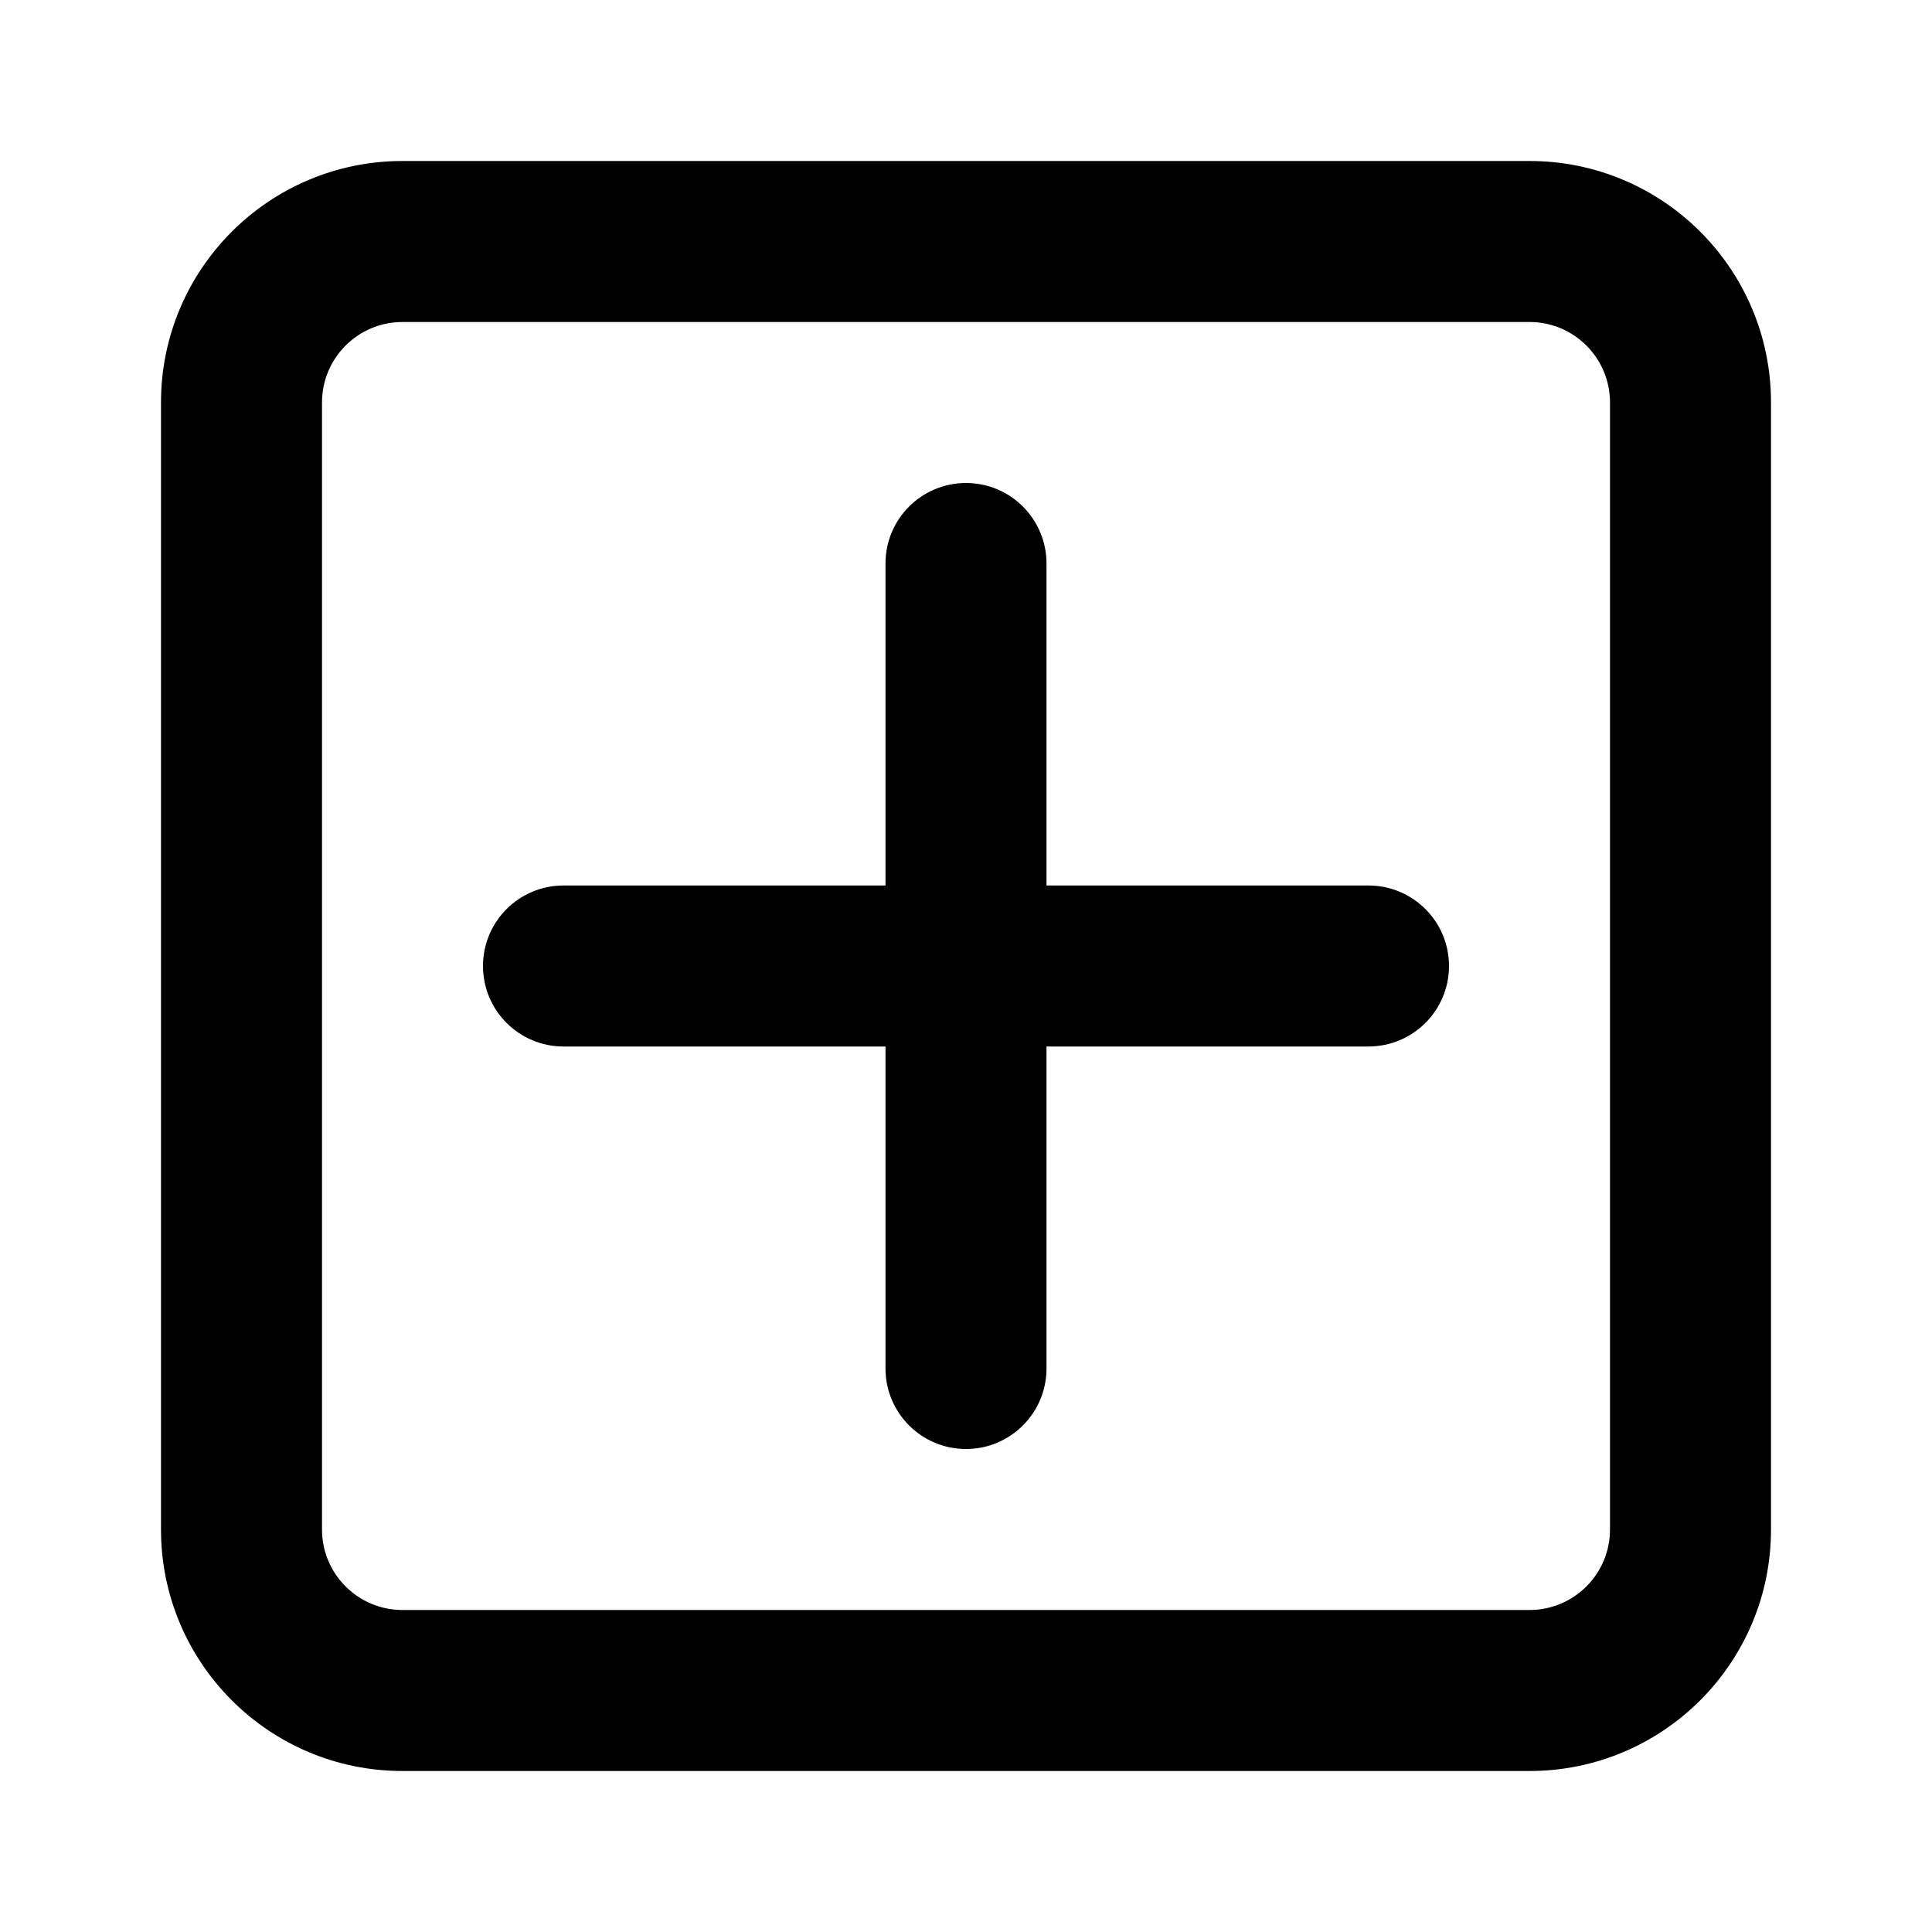
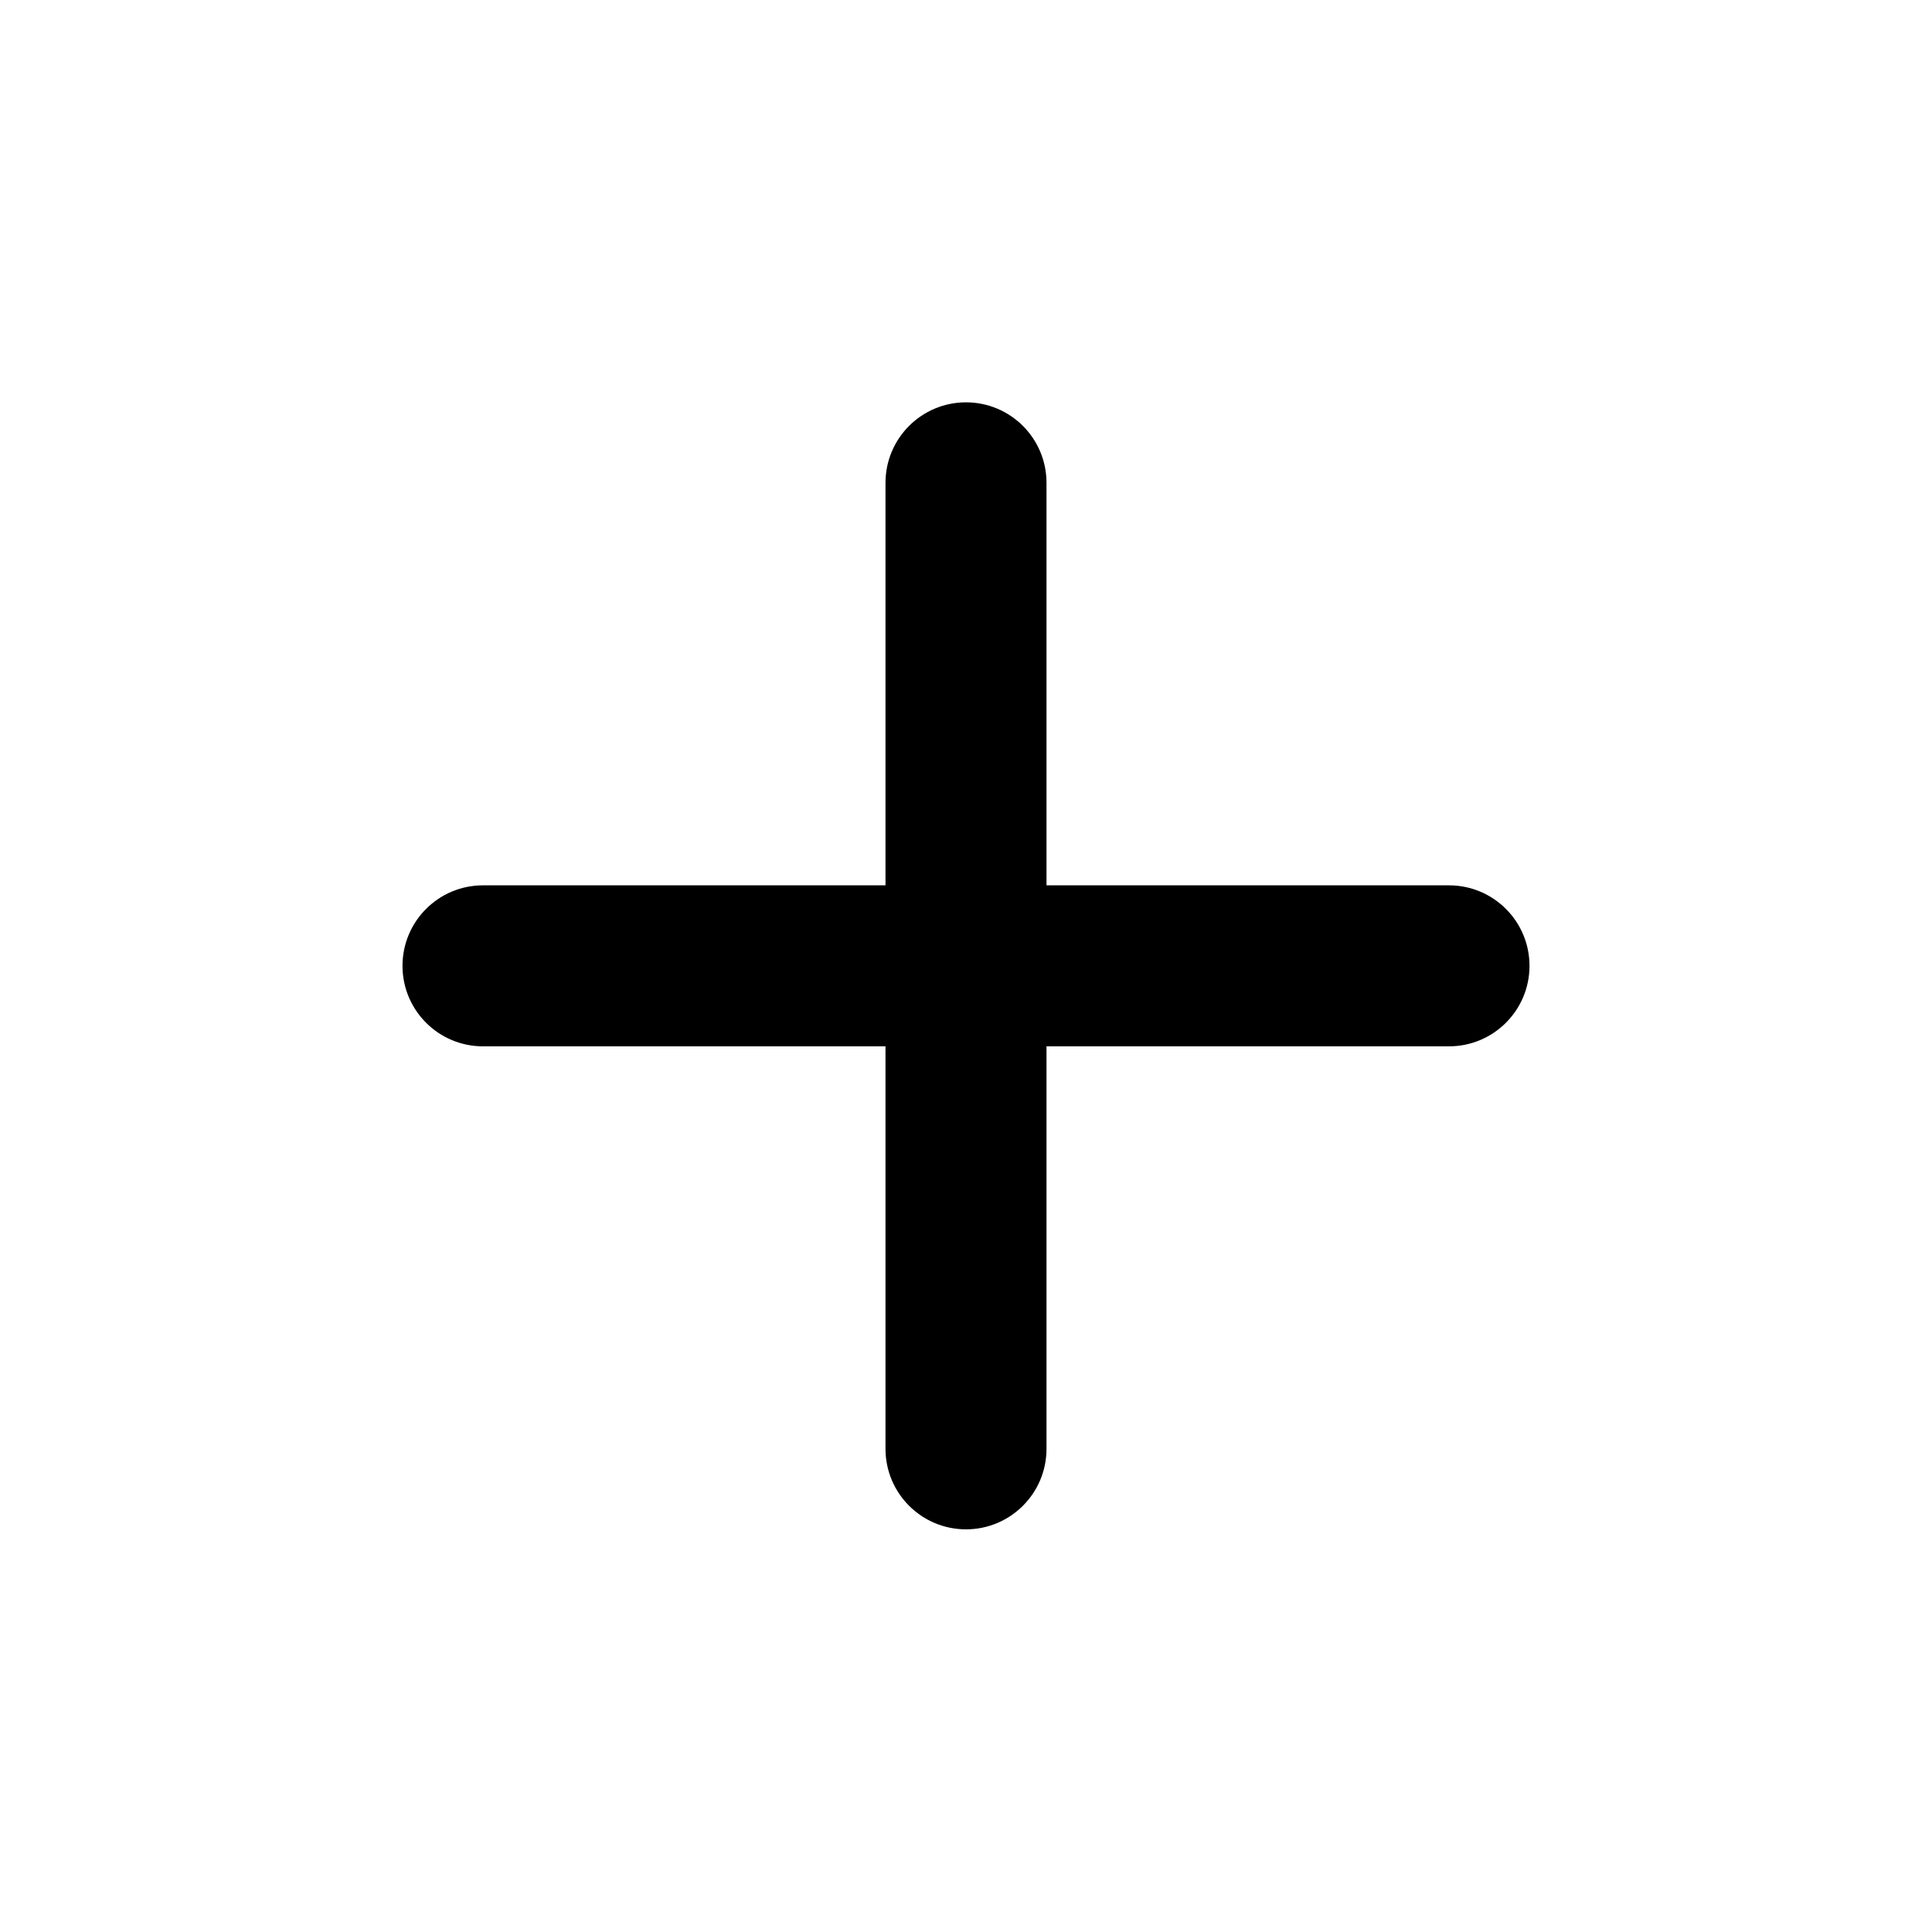
- <svg xmlns="http://www.w3.org/2000/svg" width="32" height="32" viewBox="0 0 24 24">
-   <g fill="currentColor">
-     <path d="M12 6a1 1 0 0 1 1 1v4h4a1 1 0 1 1 0 2h-4v4a1 1 0 1 1-2 0v-4H7a1 1 0 1 1 0-2h4V7a1 1 0 0 1 1-1" />
-     <path fill-rule="evenodd" d="M5 22a3 3 0 0 1-3-3V5a3 3 0 0 1 3-3h14a3 3 0 0 1 3 3v14a3 3 0 0 1-3 3zm-1-3a1 1 0 0 0 1 1h14a1 1 0 0 0 1-1V5a1 1 0 0 0-1-1H5a1 1 0 0 0-1 1z" clip-rule="evenodd" />
-   </g>
+ <svg xmlns="http://www.w3.org/2000/svg" fill="currentColor" viewBox="0 0 24 24">
+   <path fill="currentColor" d="M18 12.998h-5v5a1 1 0 0 1-2 0v-5H6a1 1 0 0 1 0-2h5v-5a1 1 0 0 1 2 0v5h5a1 1 0 0 1 0 2" />
</svg>
